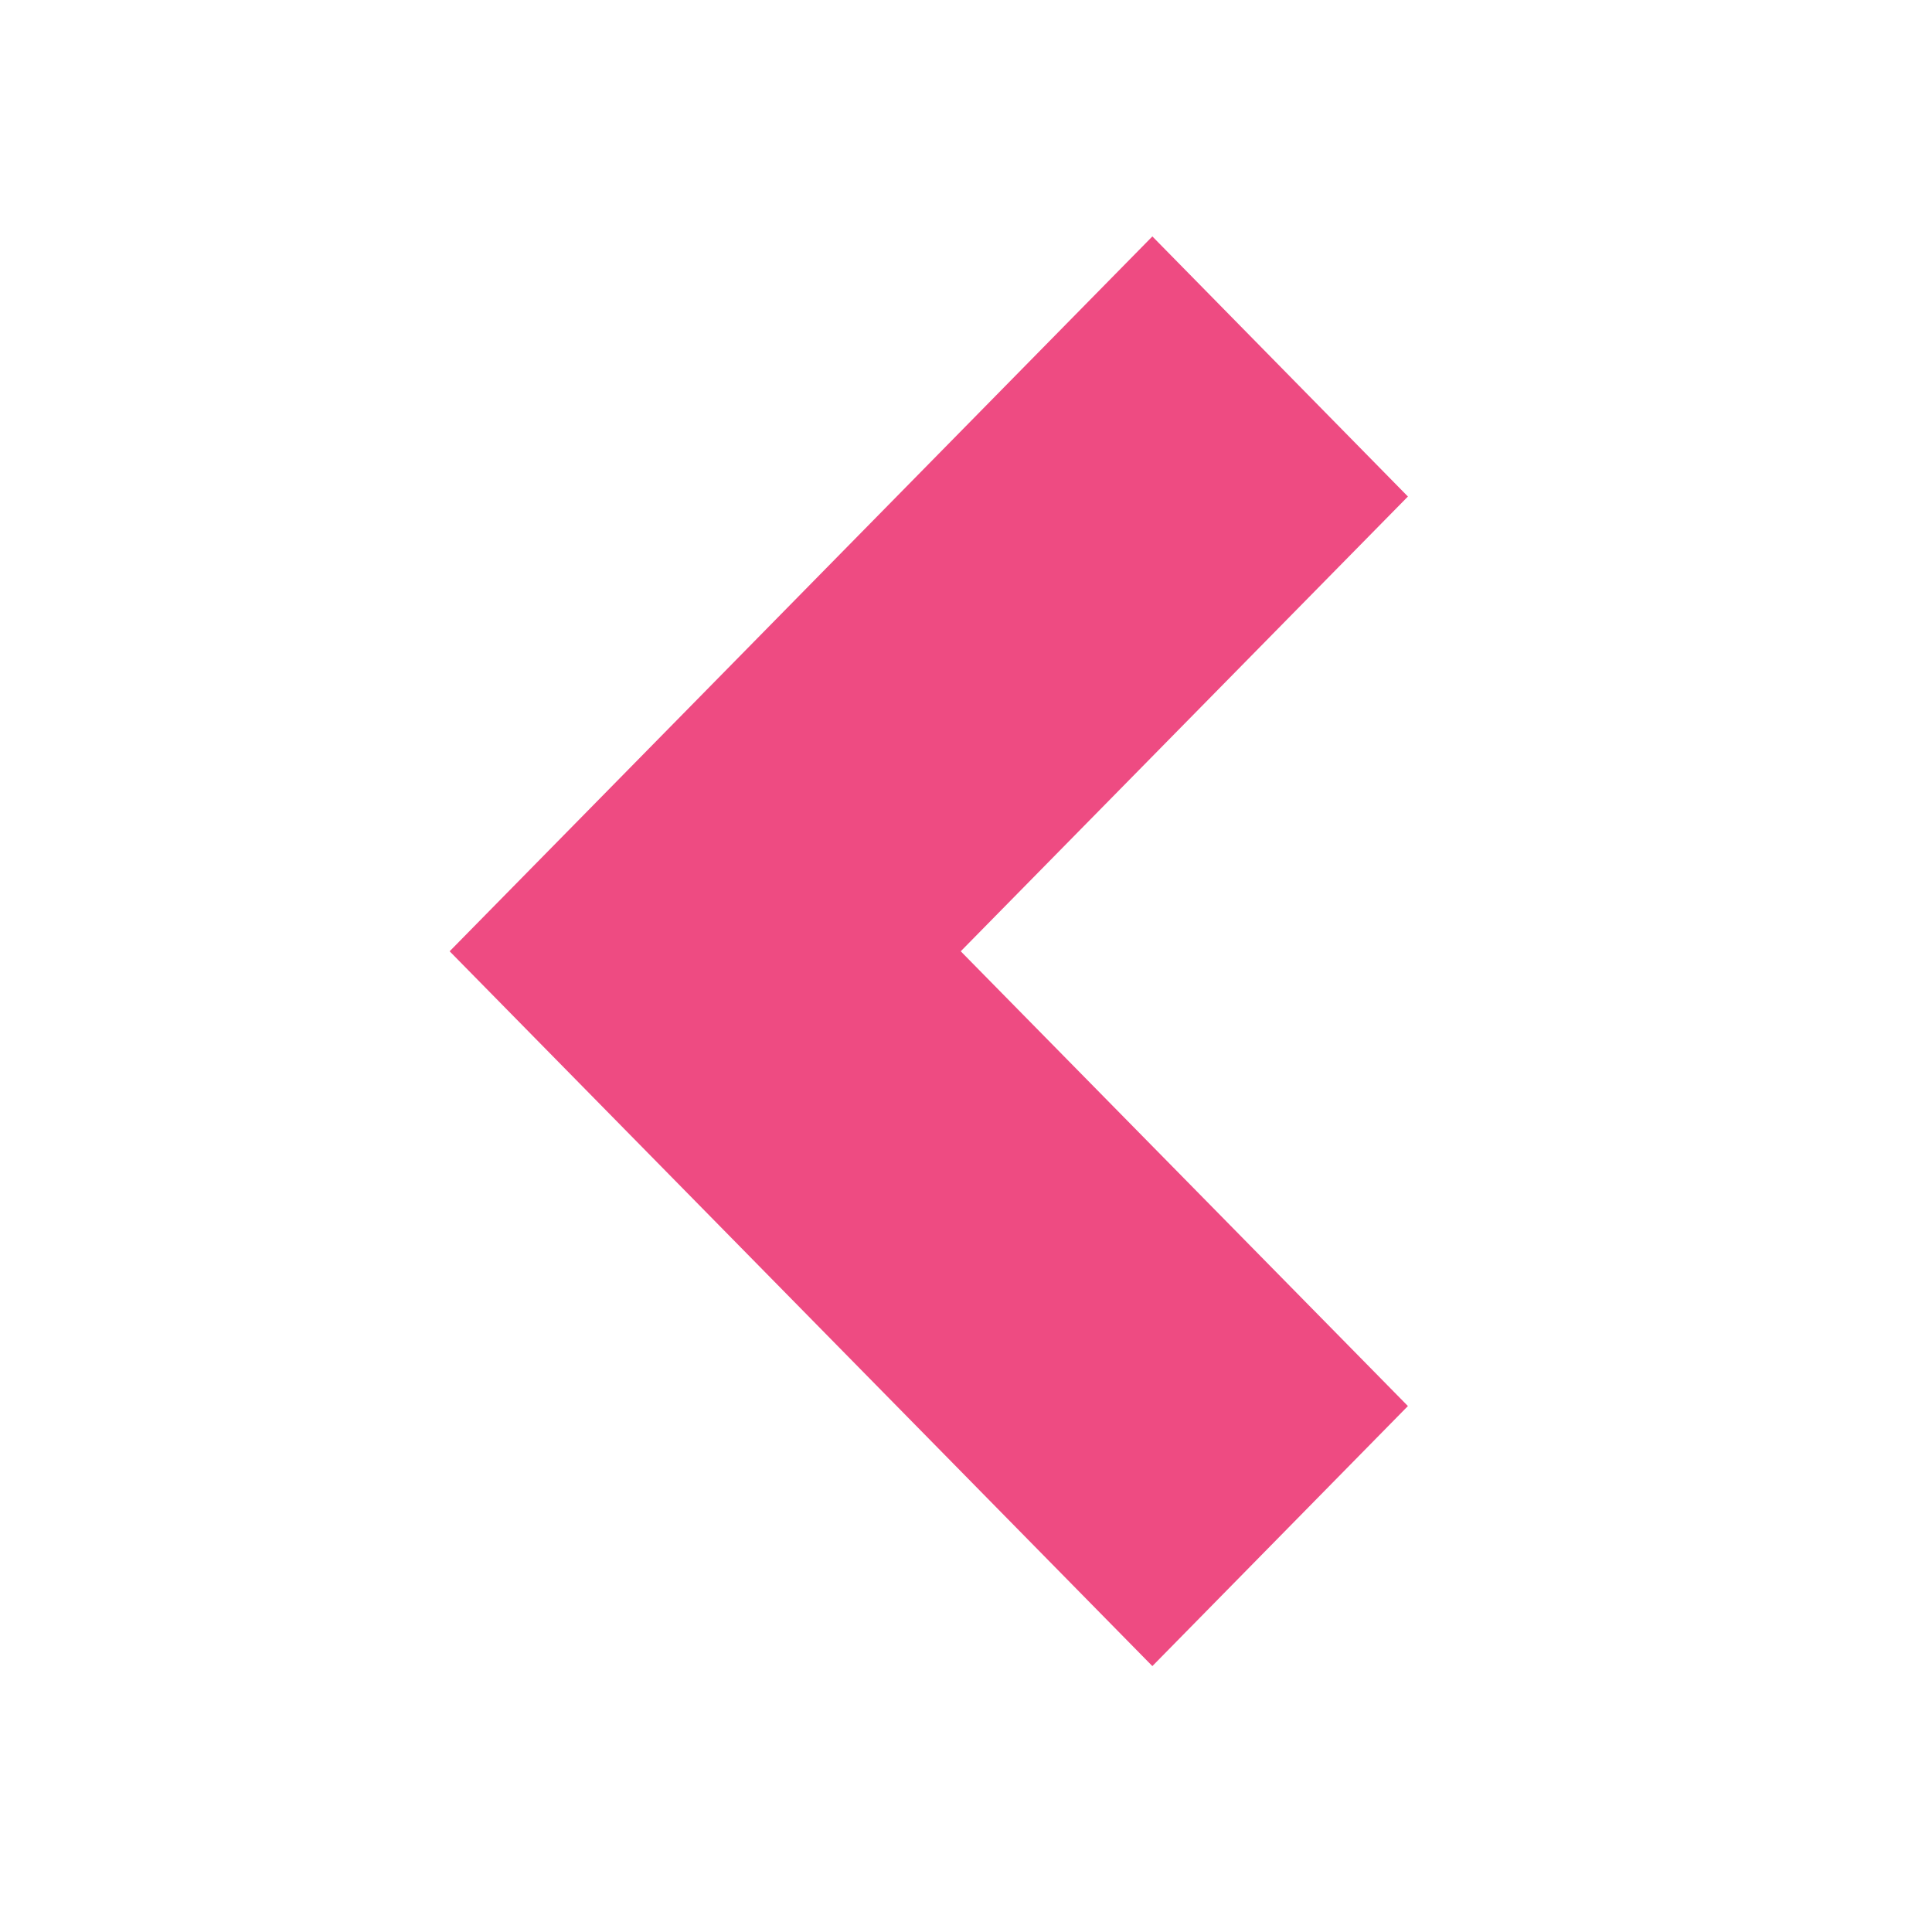
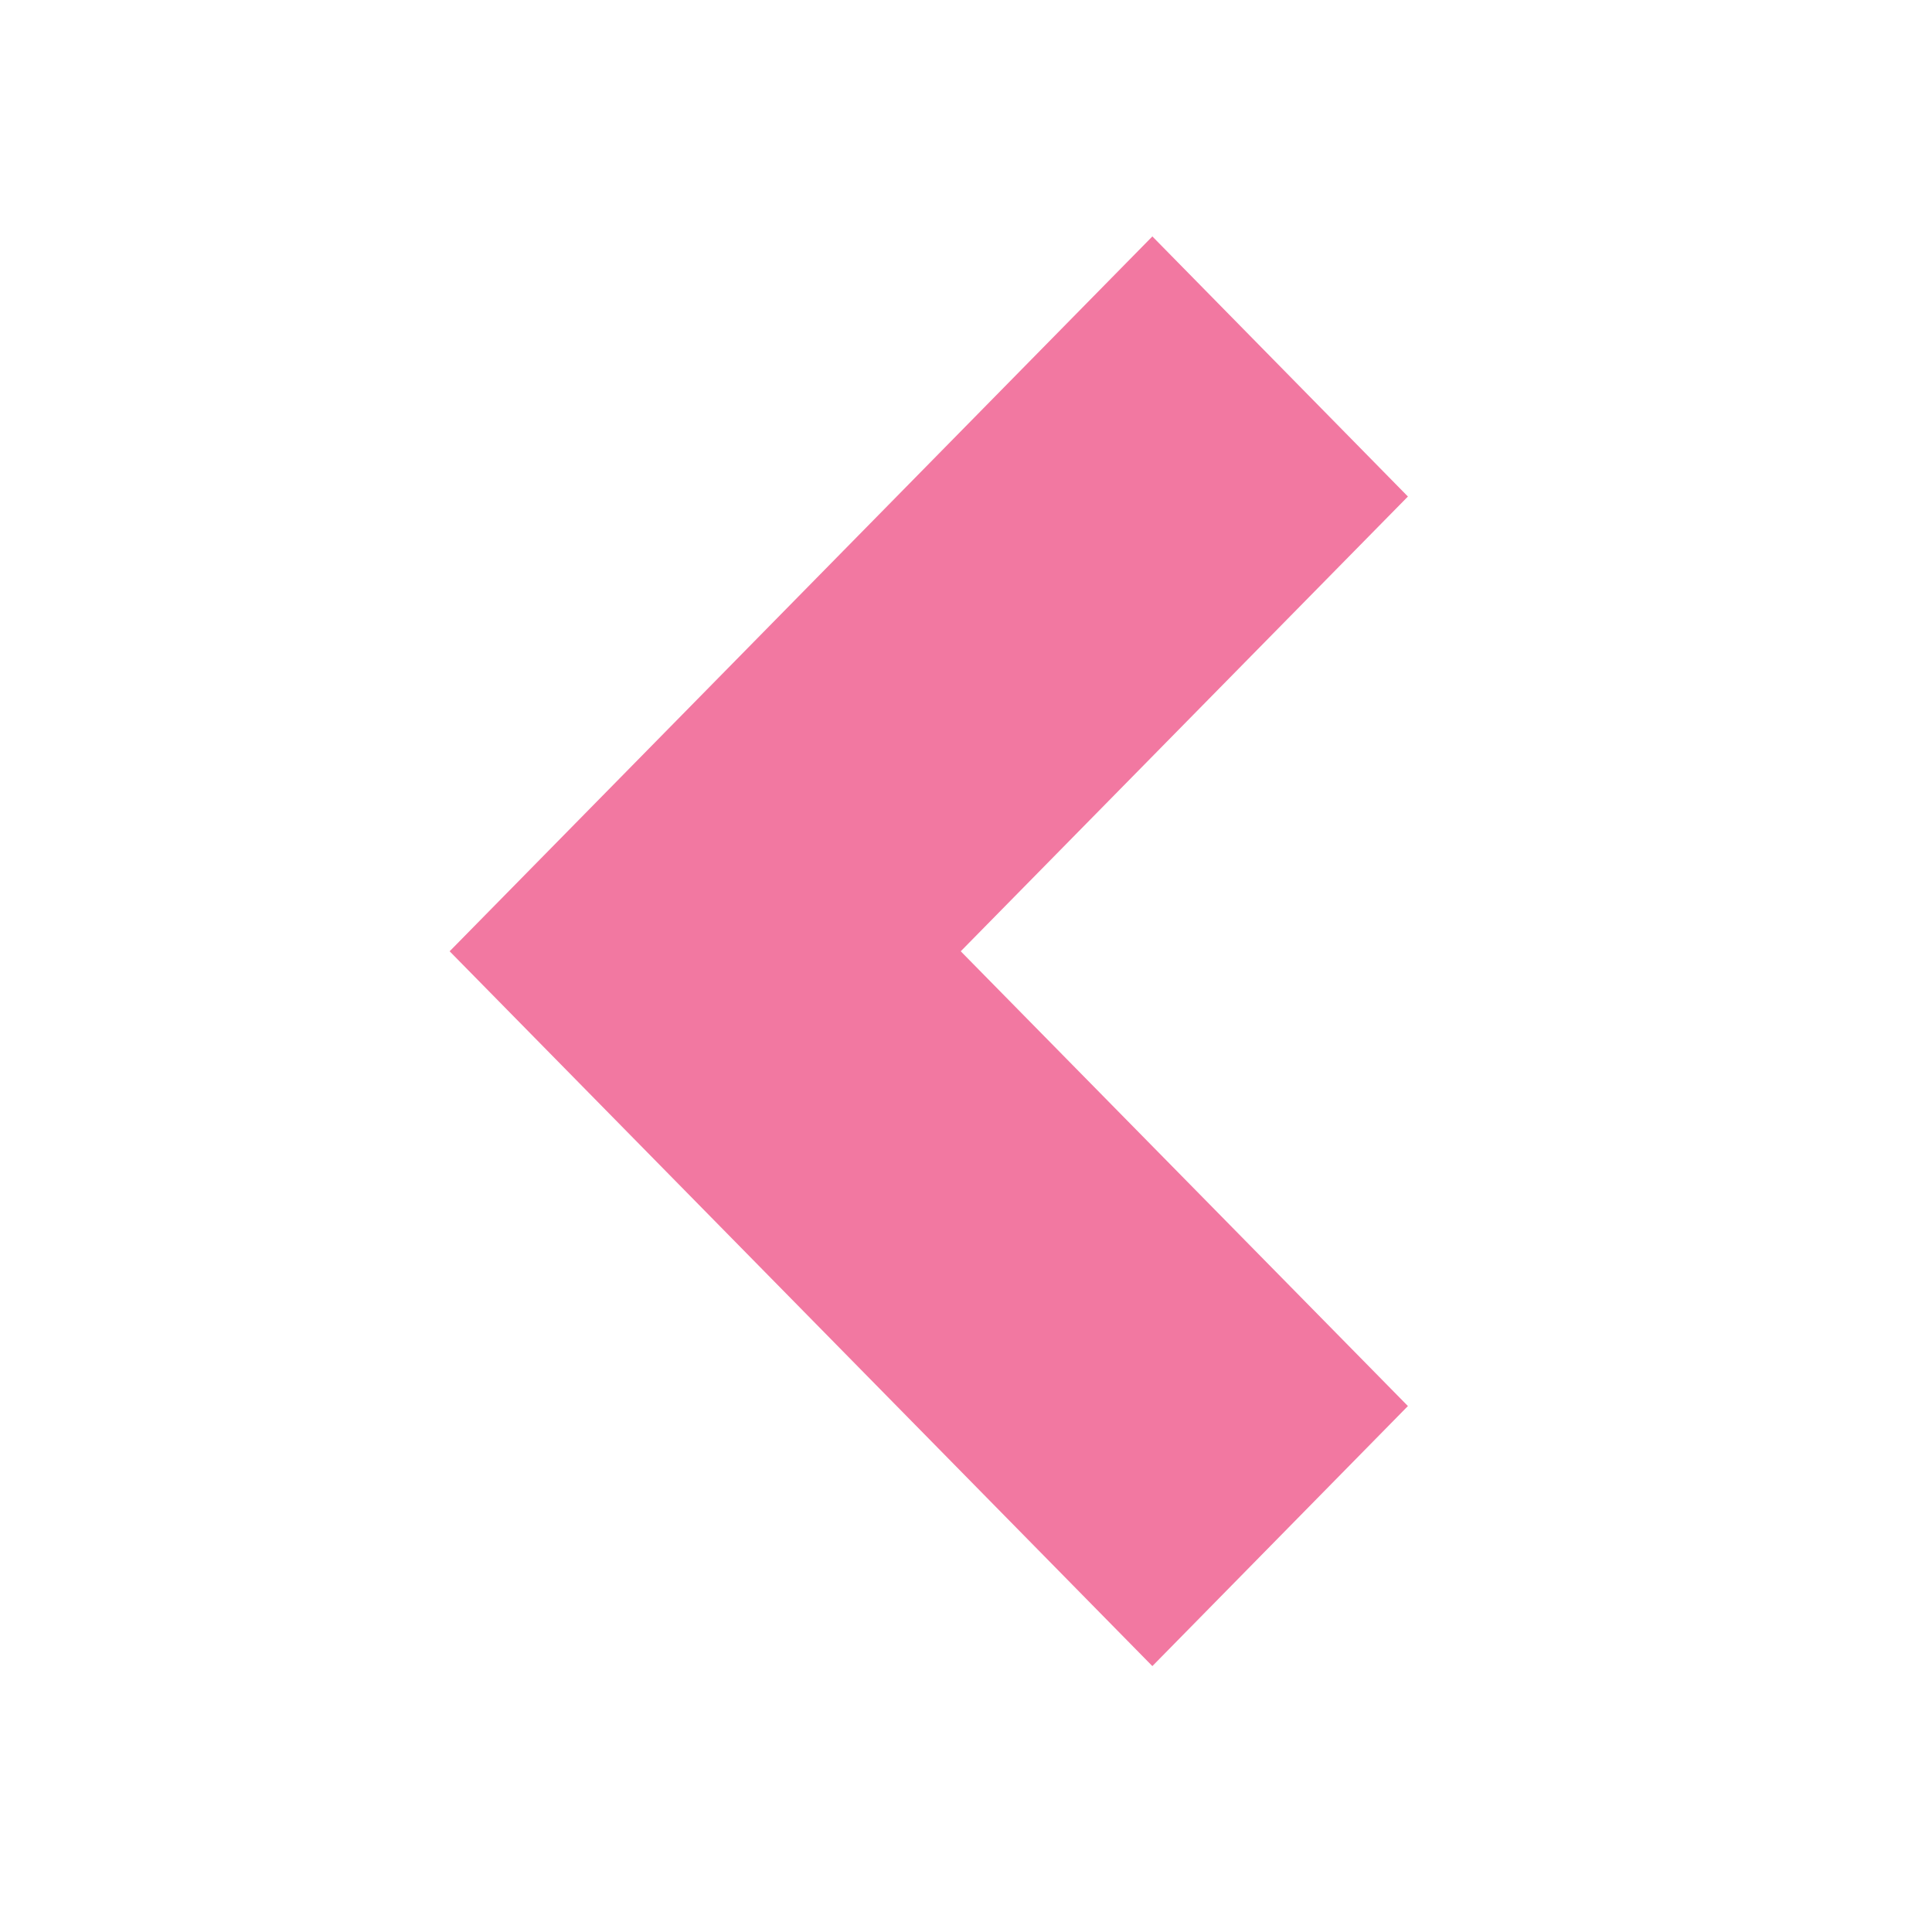
<svg xmlns="http://www.w3.org/2000/svg" width="200" height="200" viewBox="0 0 200 200">
  <g>
    <rect height="202" width="202" y="-1" x="-1" fill="none" id="canvas_background" />
    <g y="0" x="0" width="100%" height="100%" display="none" overflow="visible" id="canvasGrid">
      <rect height="100%" width="100%" y="0" x="0" stroke-width="0" fill="url(#gridpattern)" />
    </g>
  </g>
  <g>
-     <path d="m145.747,51.4l-46.291,47.077l46.291,47.077l-26.455,26.92l-72.745,-73.997l72.745,-74.003" stroke-width="1.5" fill-opacity="0.8" fill="#E91E63" id="svg_1" />
+     <path d="m145.747,51.4l-46.291,47.077l46.291,47.077l-26.455,26.92l-72.745,-73.997l72.745,-74.003" stroke-width="1.5" fill-opacity="0.6" fill="#E91E63" id="svg_1" />
  </g>
</svg>
